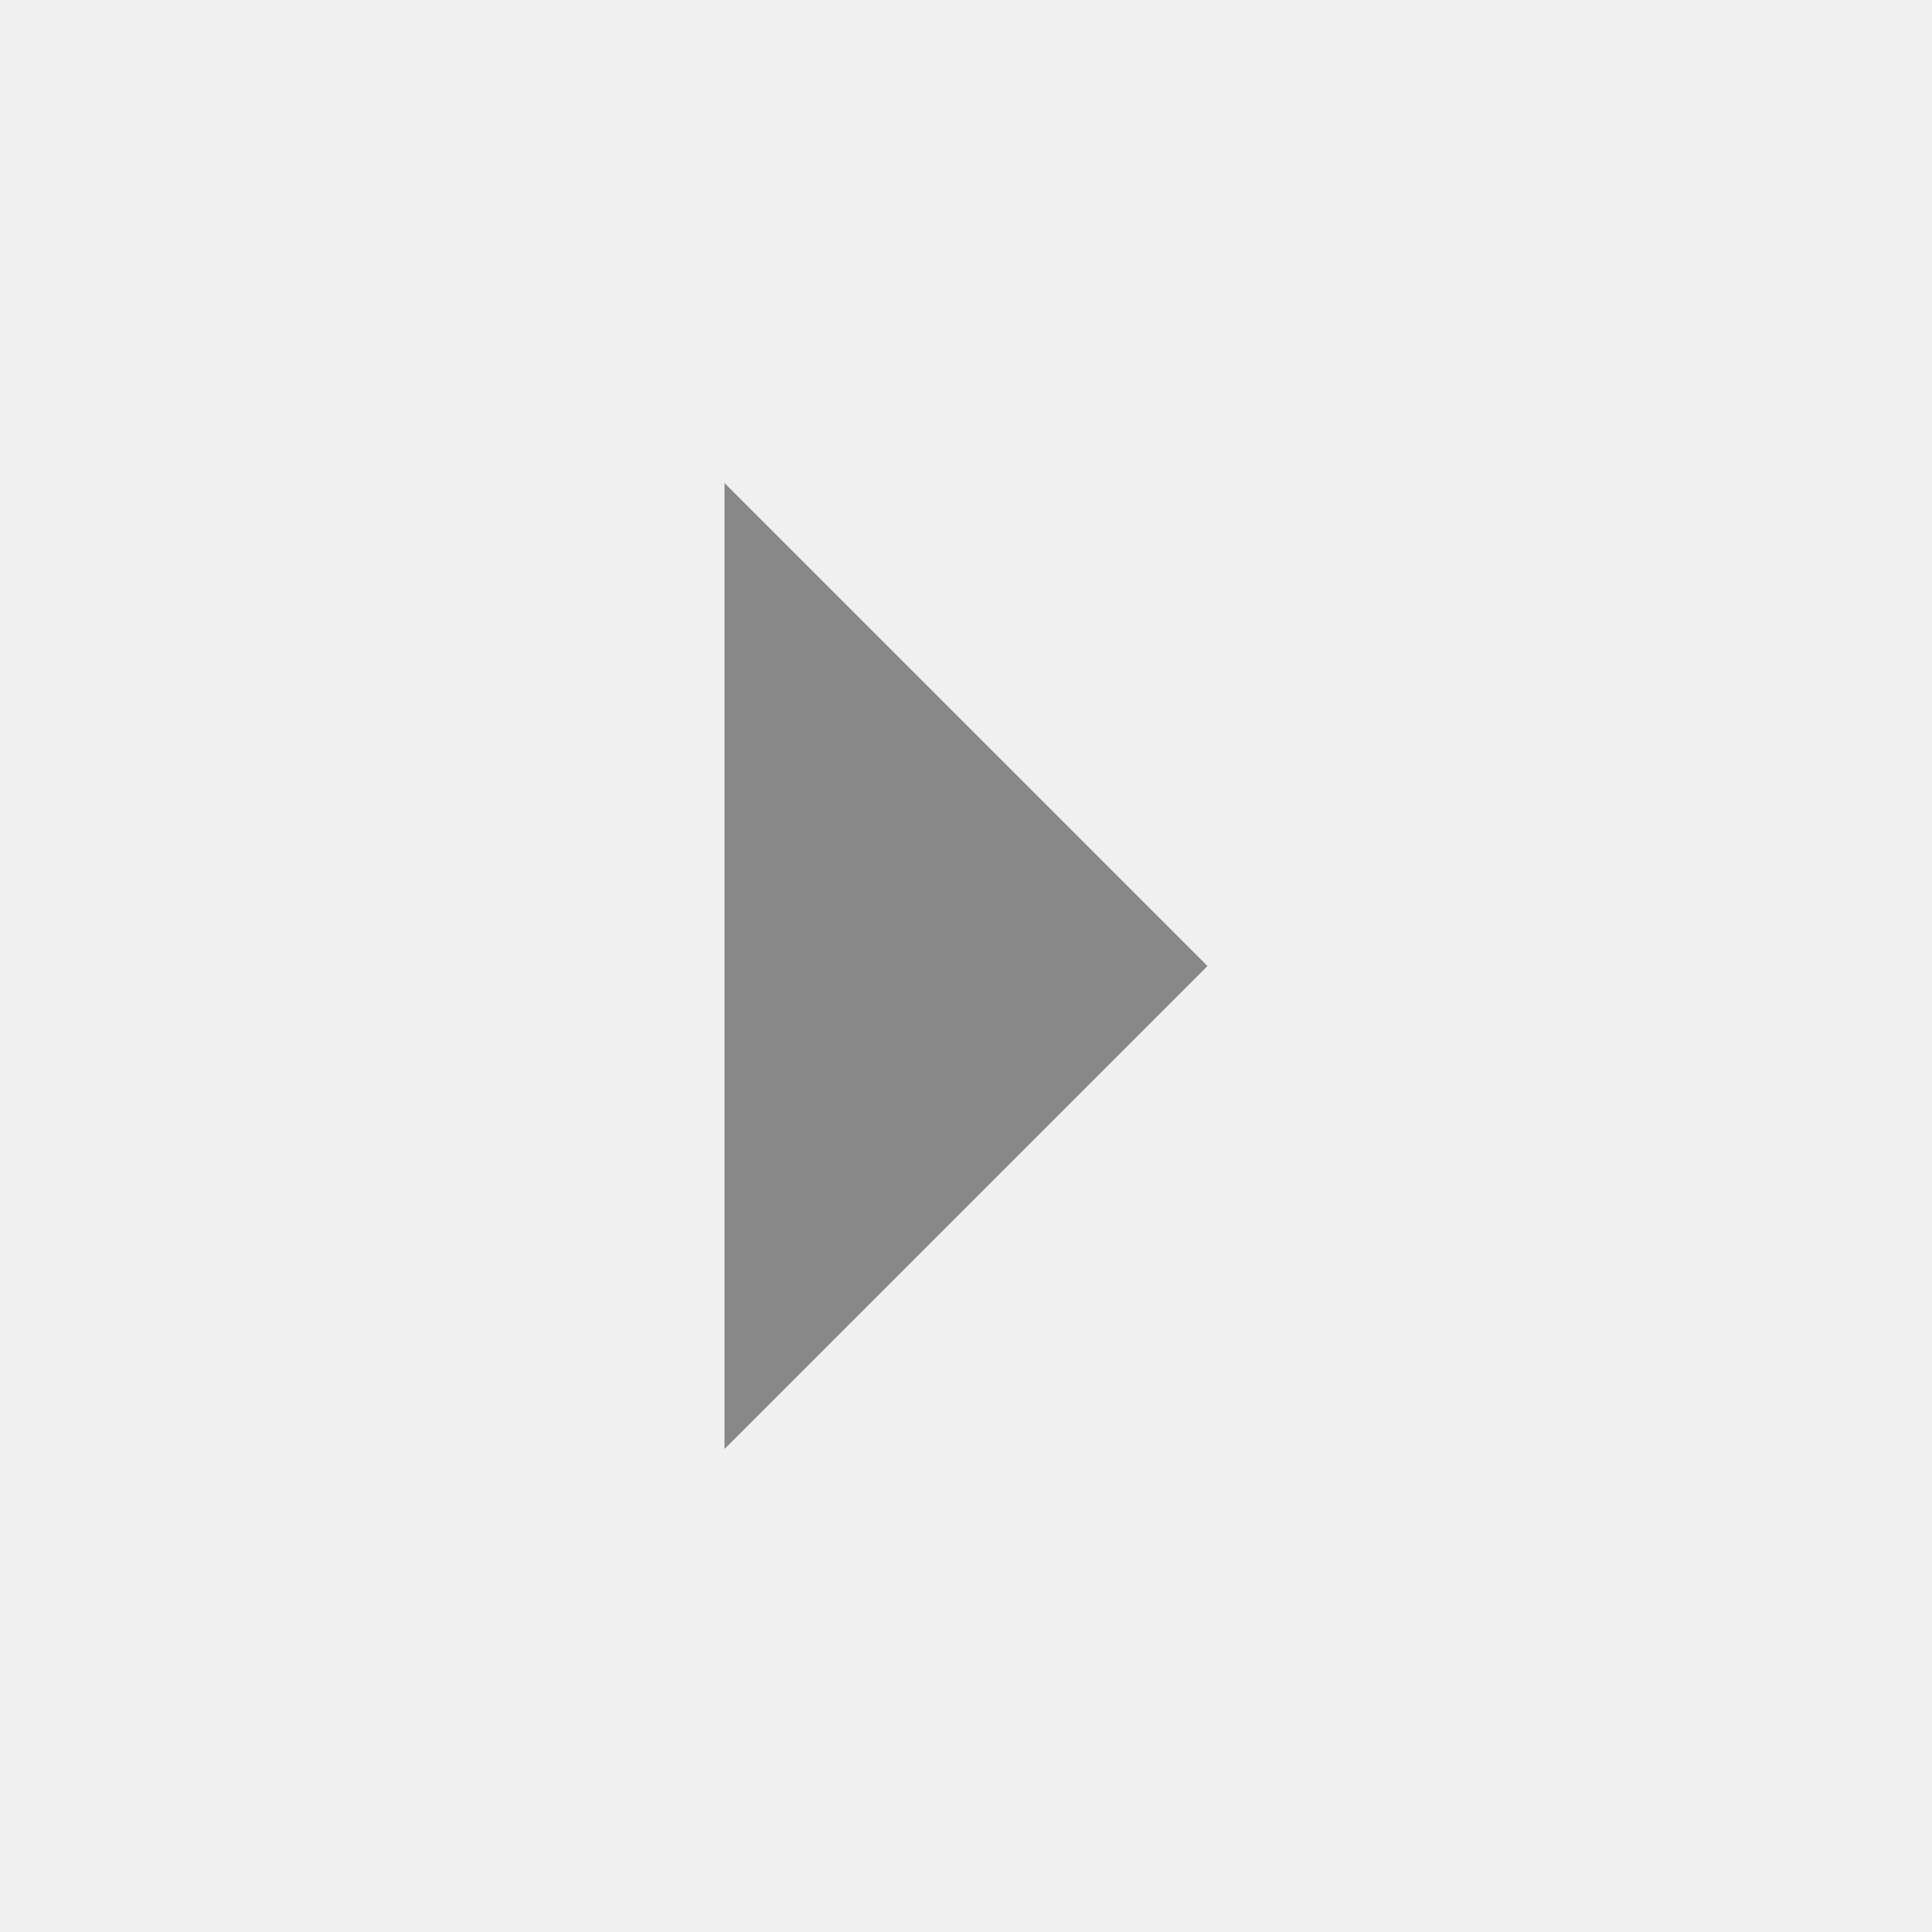
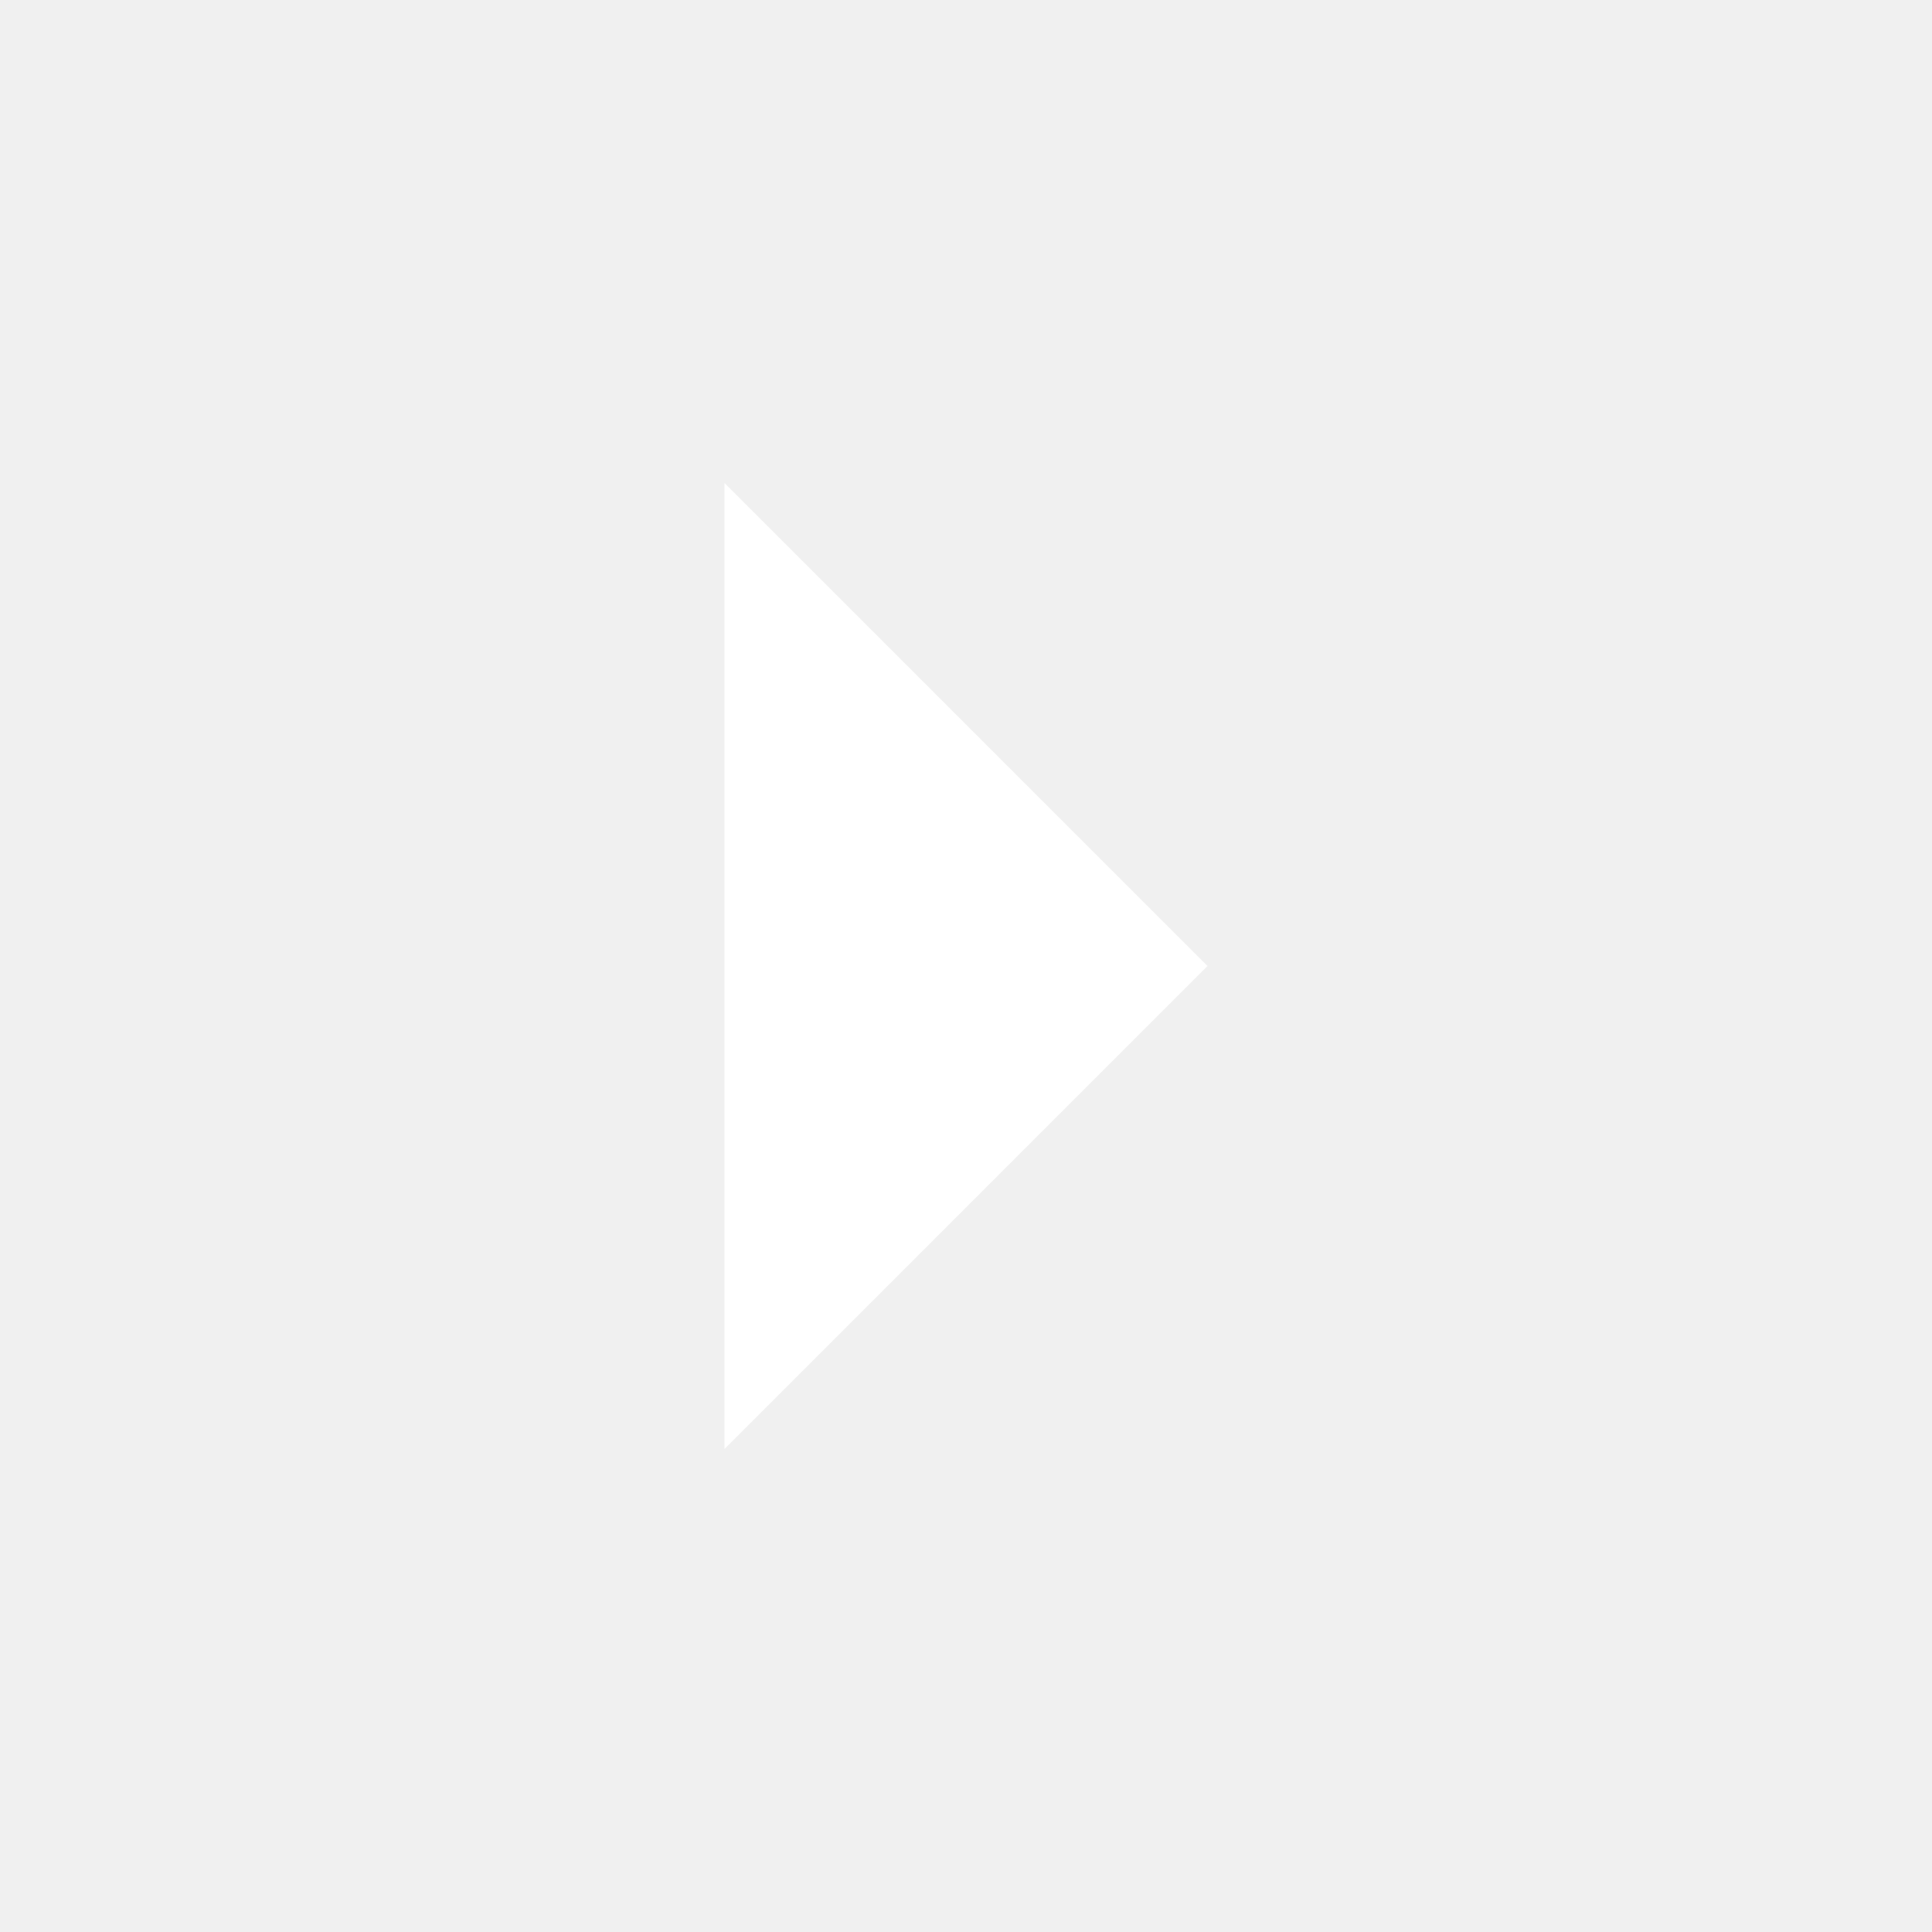
<svg xmlns="http://www.w3.org/2000/svg" width="16" height="16" id="svg11300" version="1.0" style="display:inline;enable-background:new">
  <defs id="defs3" />
  <g style="display:inline" id="layer1" transform="translate(0,-284)">
-     <path style="display:inline;fill:#888888;fill-opacity:1;stroke:none" d="m 6,296 0,-8 4,4 z" id="path18028" />
+     <path style="display:inline;fill:#ffffff;fill-opacity:1;stroke:none" d="m 6,296 0,-8 4,4 z" id="path18028" />
  </g>
</svg>
